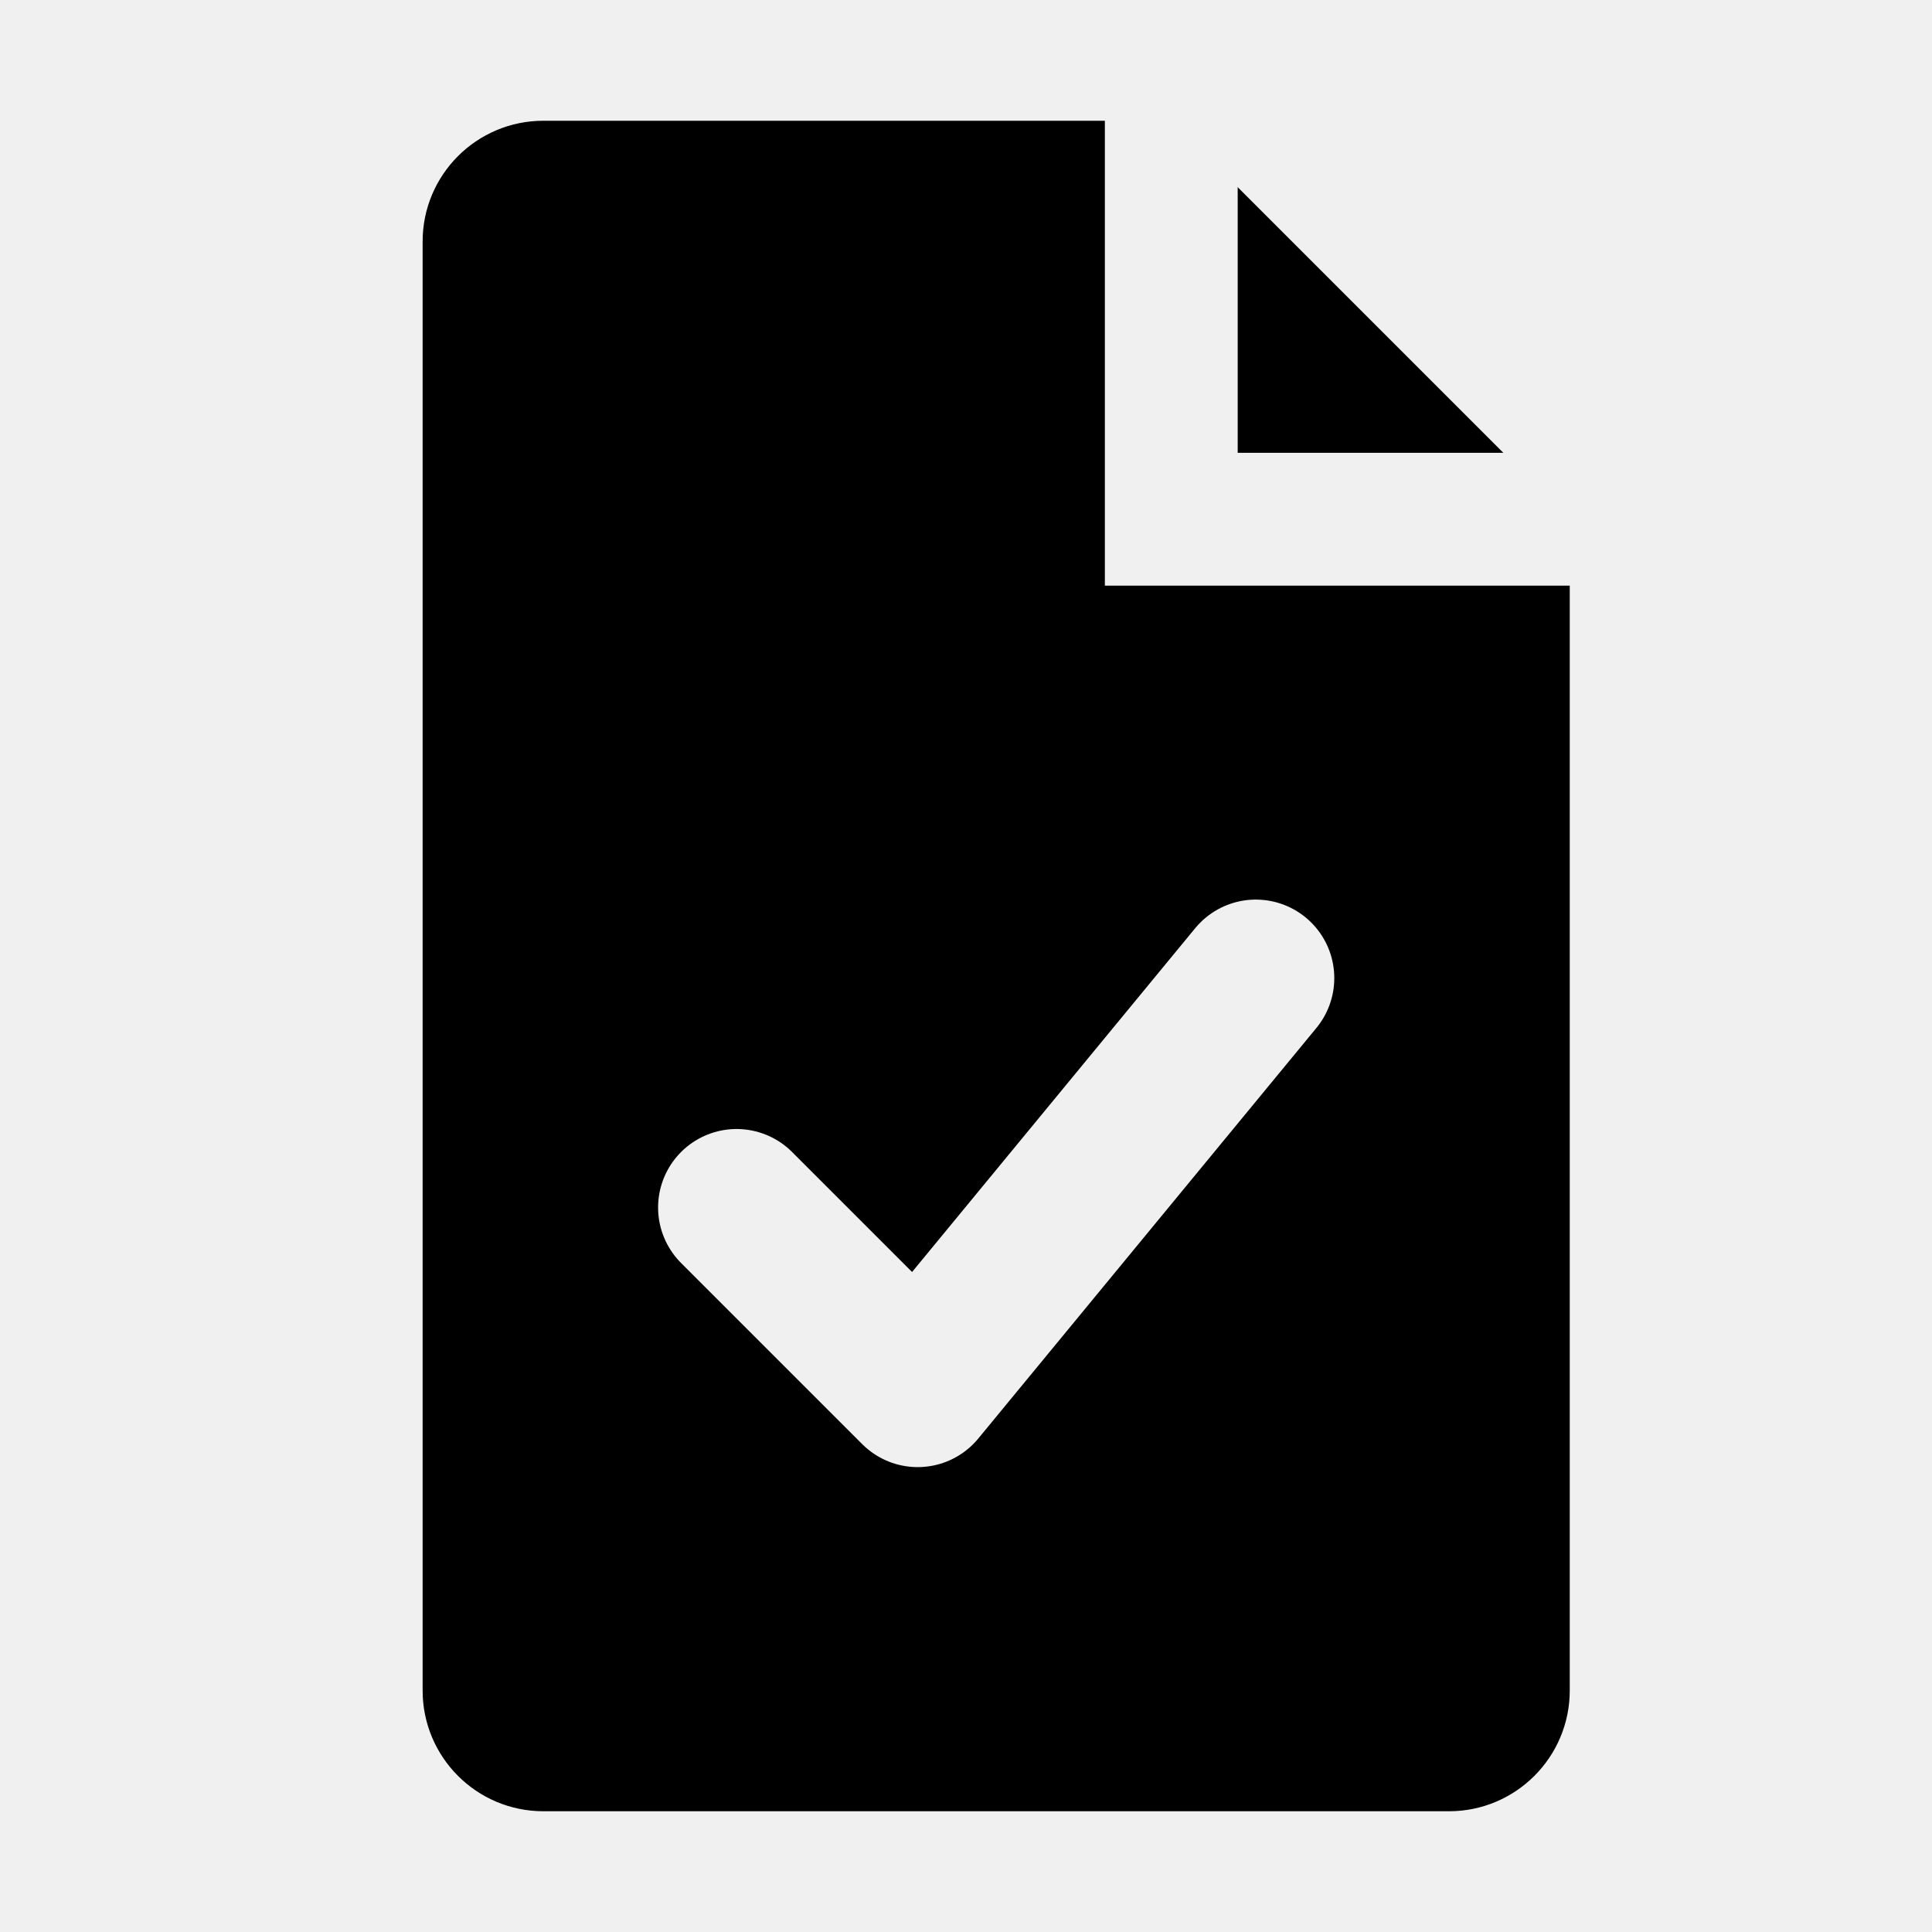
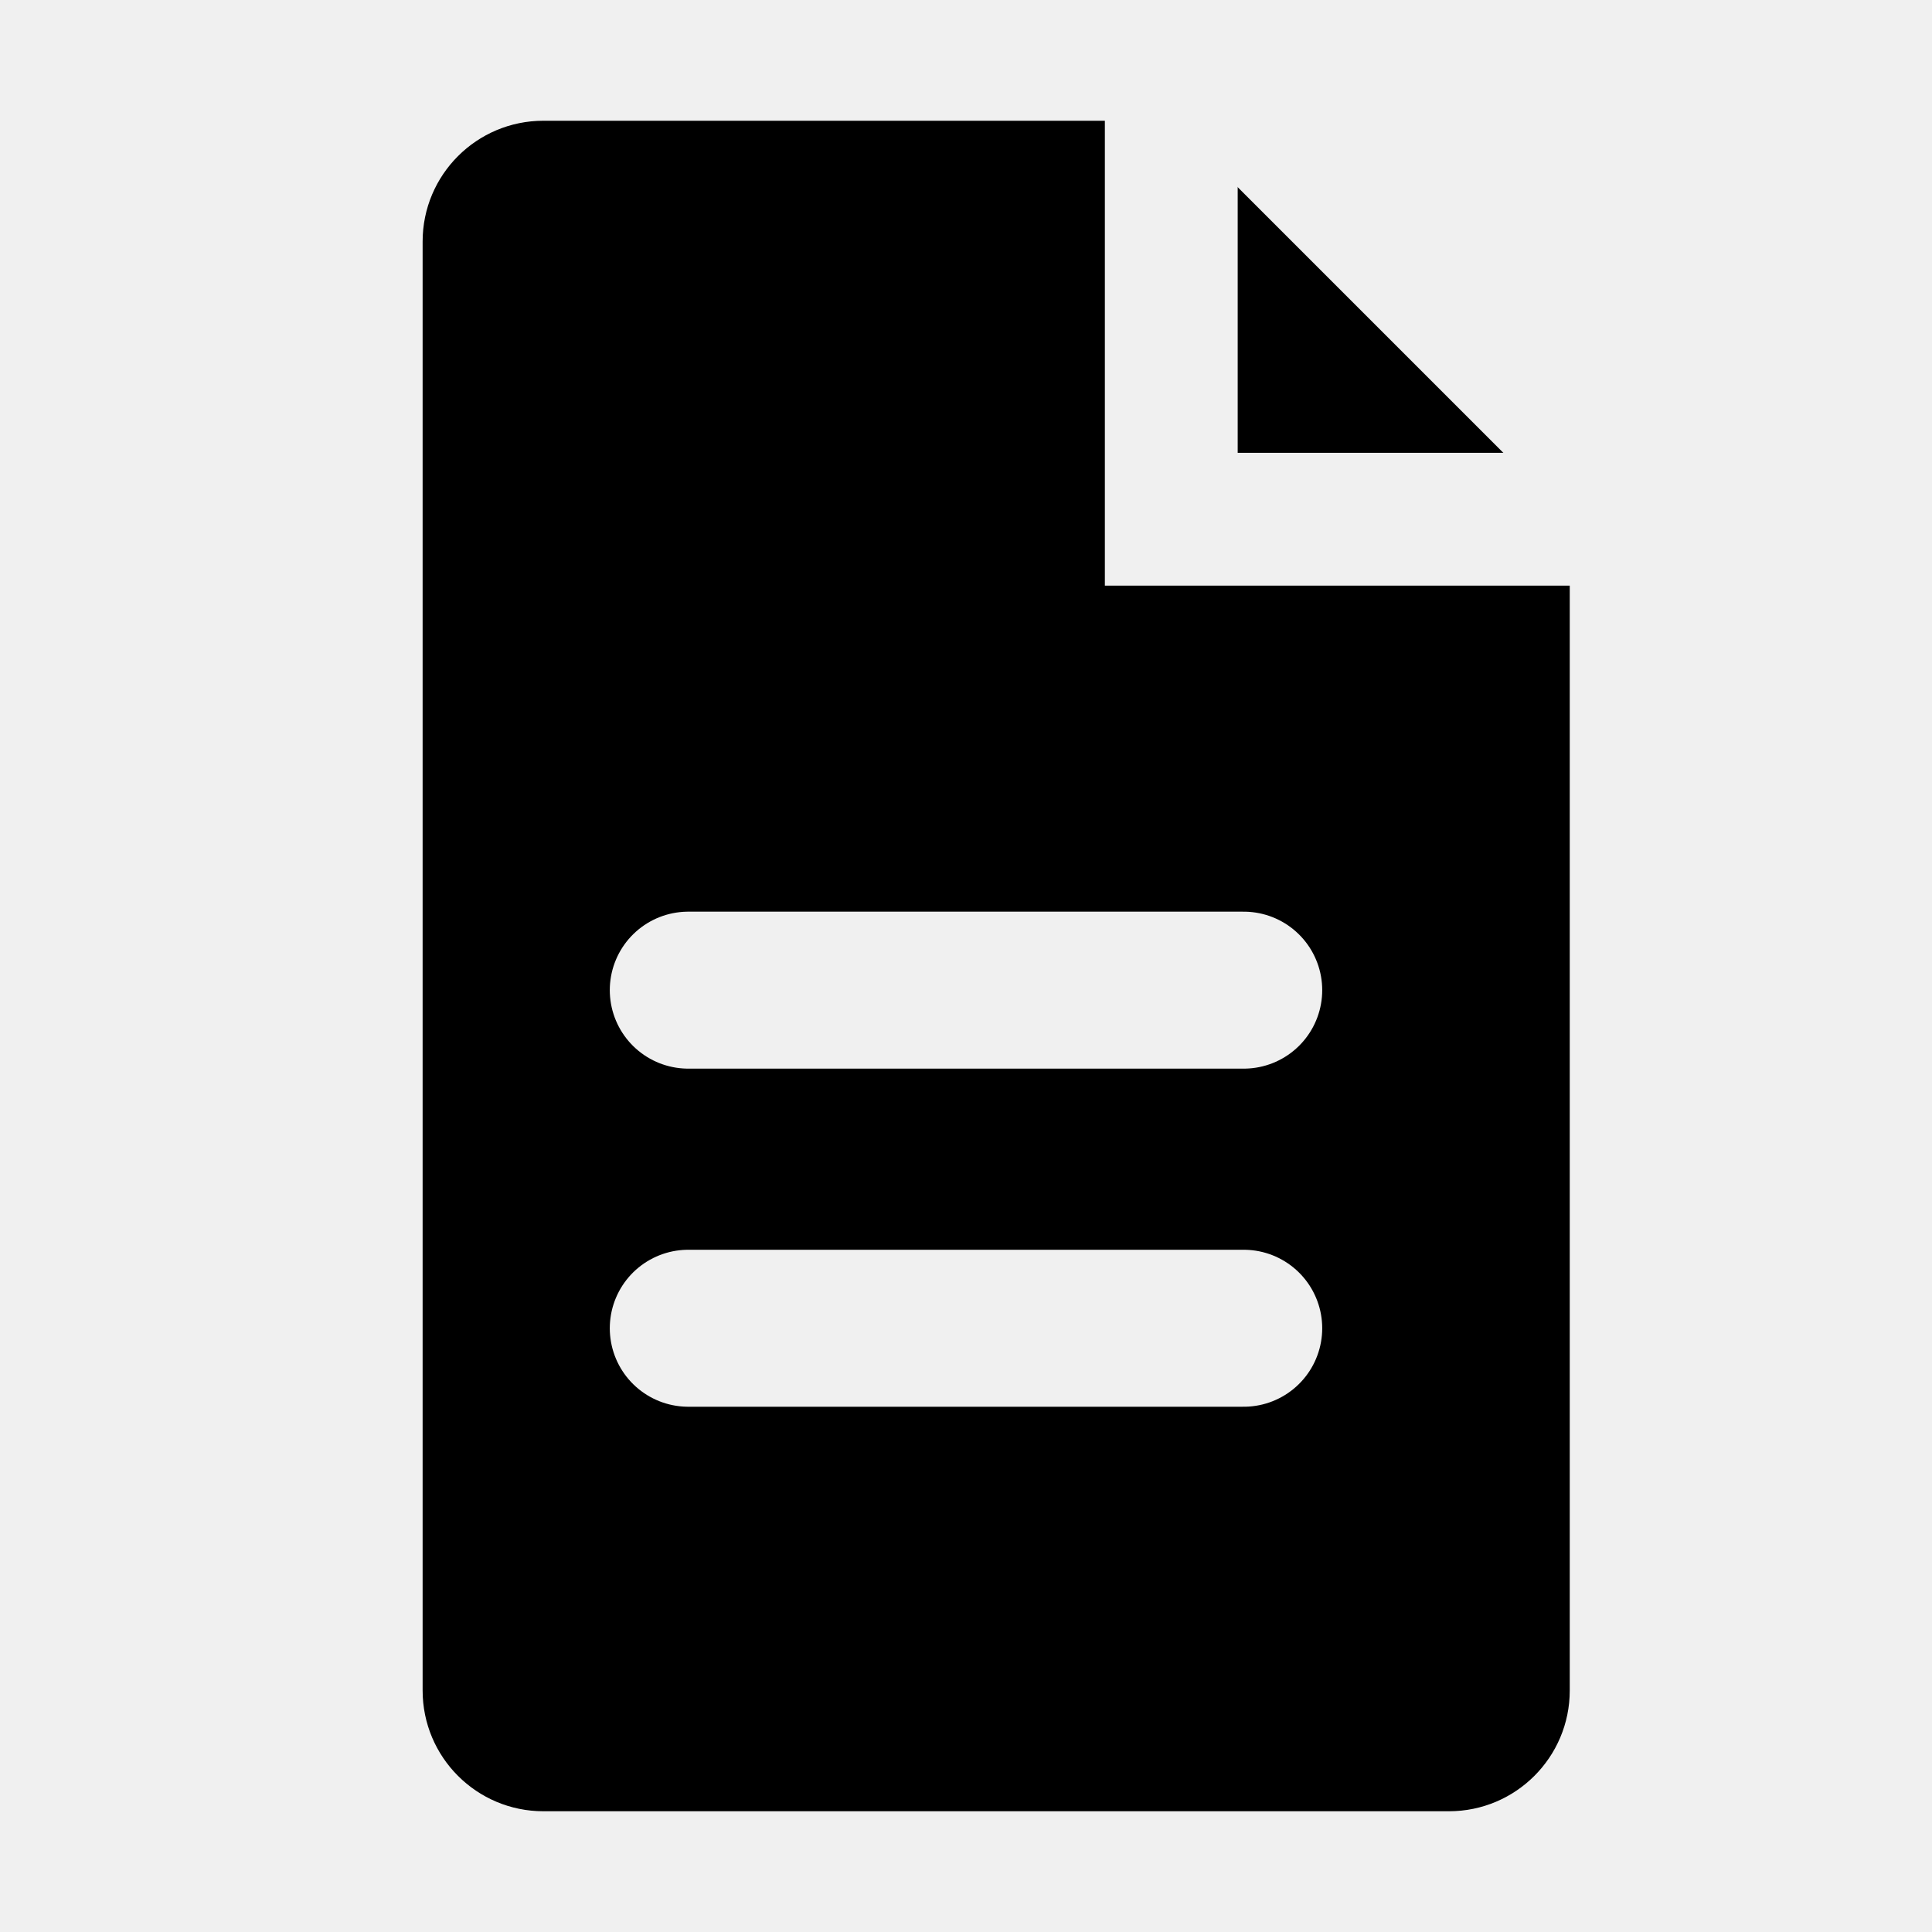
<svg xmlns="http://www.w3.org/2000/svg" width="16" height="16" viewBox="0 0 16 16" fill="none">
  <mask id="cut" maskUnits="userSpaceOnUse" x="0" y="0" width="16" height="16">
    <rect width="16" height="16" fill="#fff" />
    <path d="M9.7 .8v3.5h3.6" stroke="#000" stroke-width="1.1" fill="none" />
-     <path d="M6.1 10l1.5 1.5 2.8-3.4" stroke="#000" stroke-width="1.3" fill="none" stroke-linecap="round" stroke-linejoin="round" />
+     <path d="M5.7 8.2h4.6M5.7 11h4.6" stroke="#000" stroke-width="1.3" stroke-linecap="round" />
  </mask>
  <path mask="url(#cut)" fill="currentColor" d="M4.5 1h5.2l3.3 3.3V14a1 1 0 0 1-1 1H4.5a1 1 0 0 1-1-1V2a1 1 0 0 1 1-1z" />
</svg>
